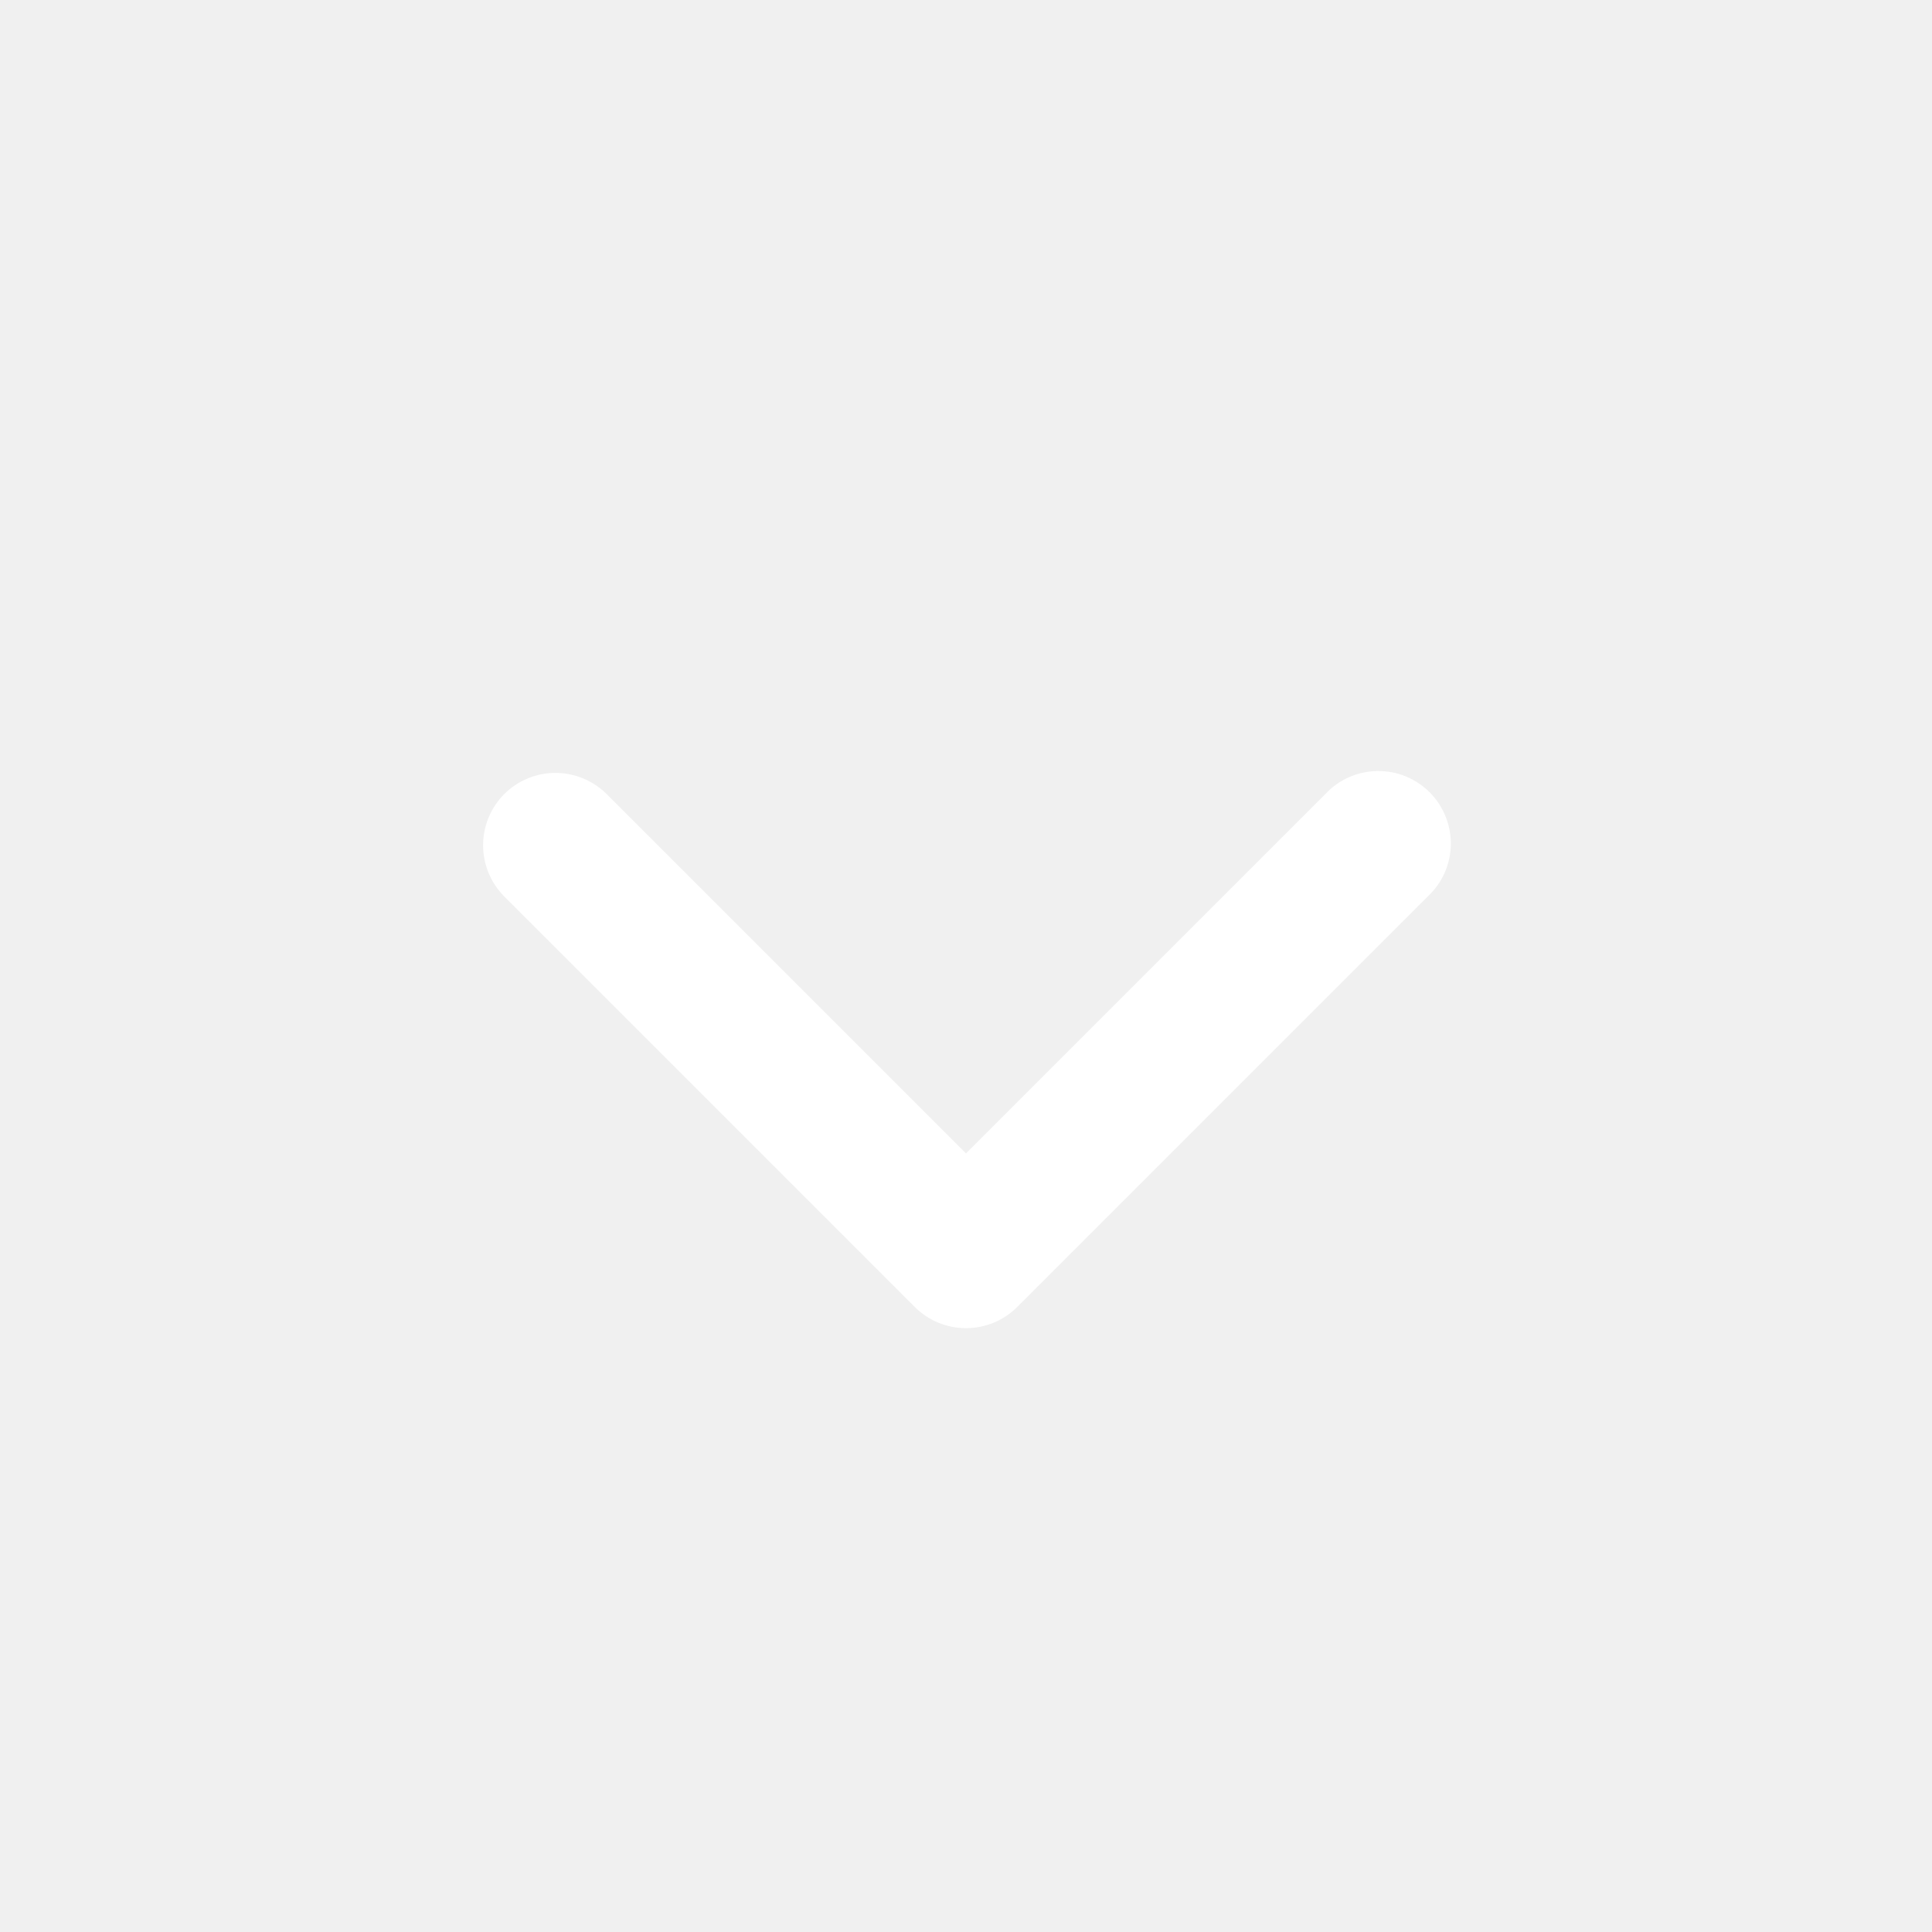
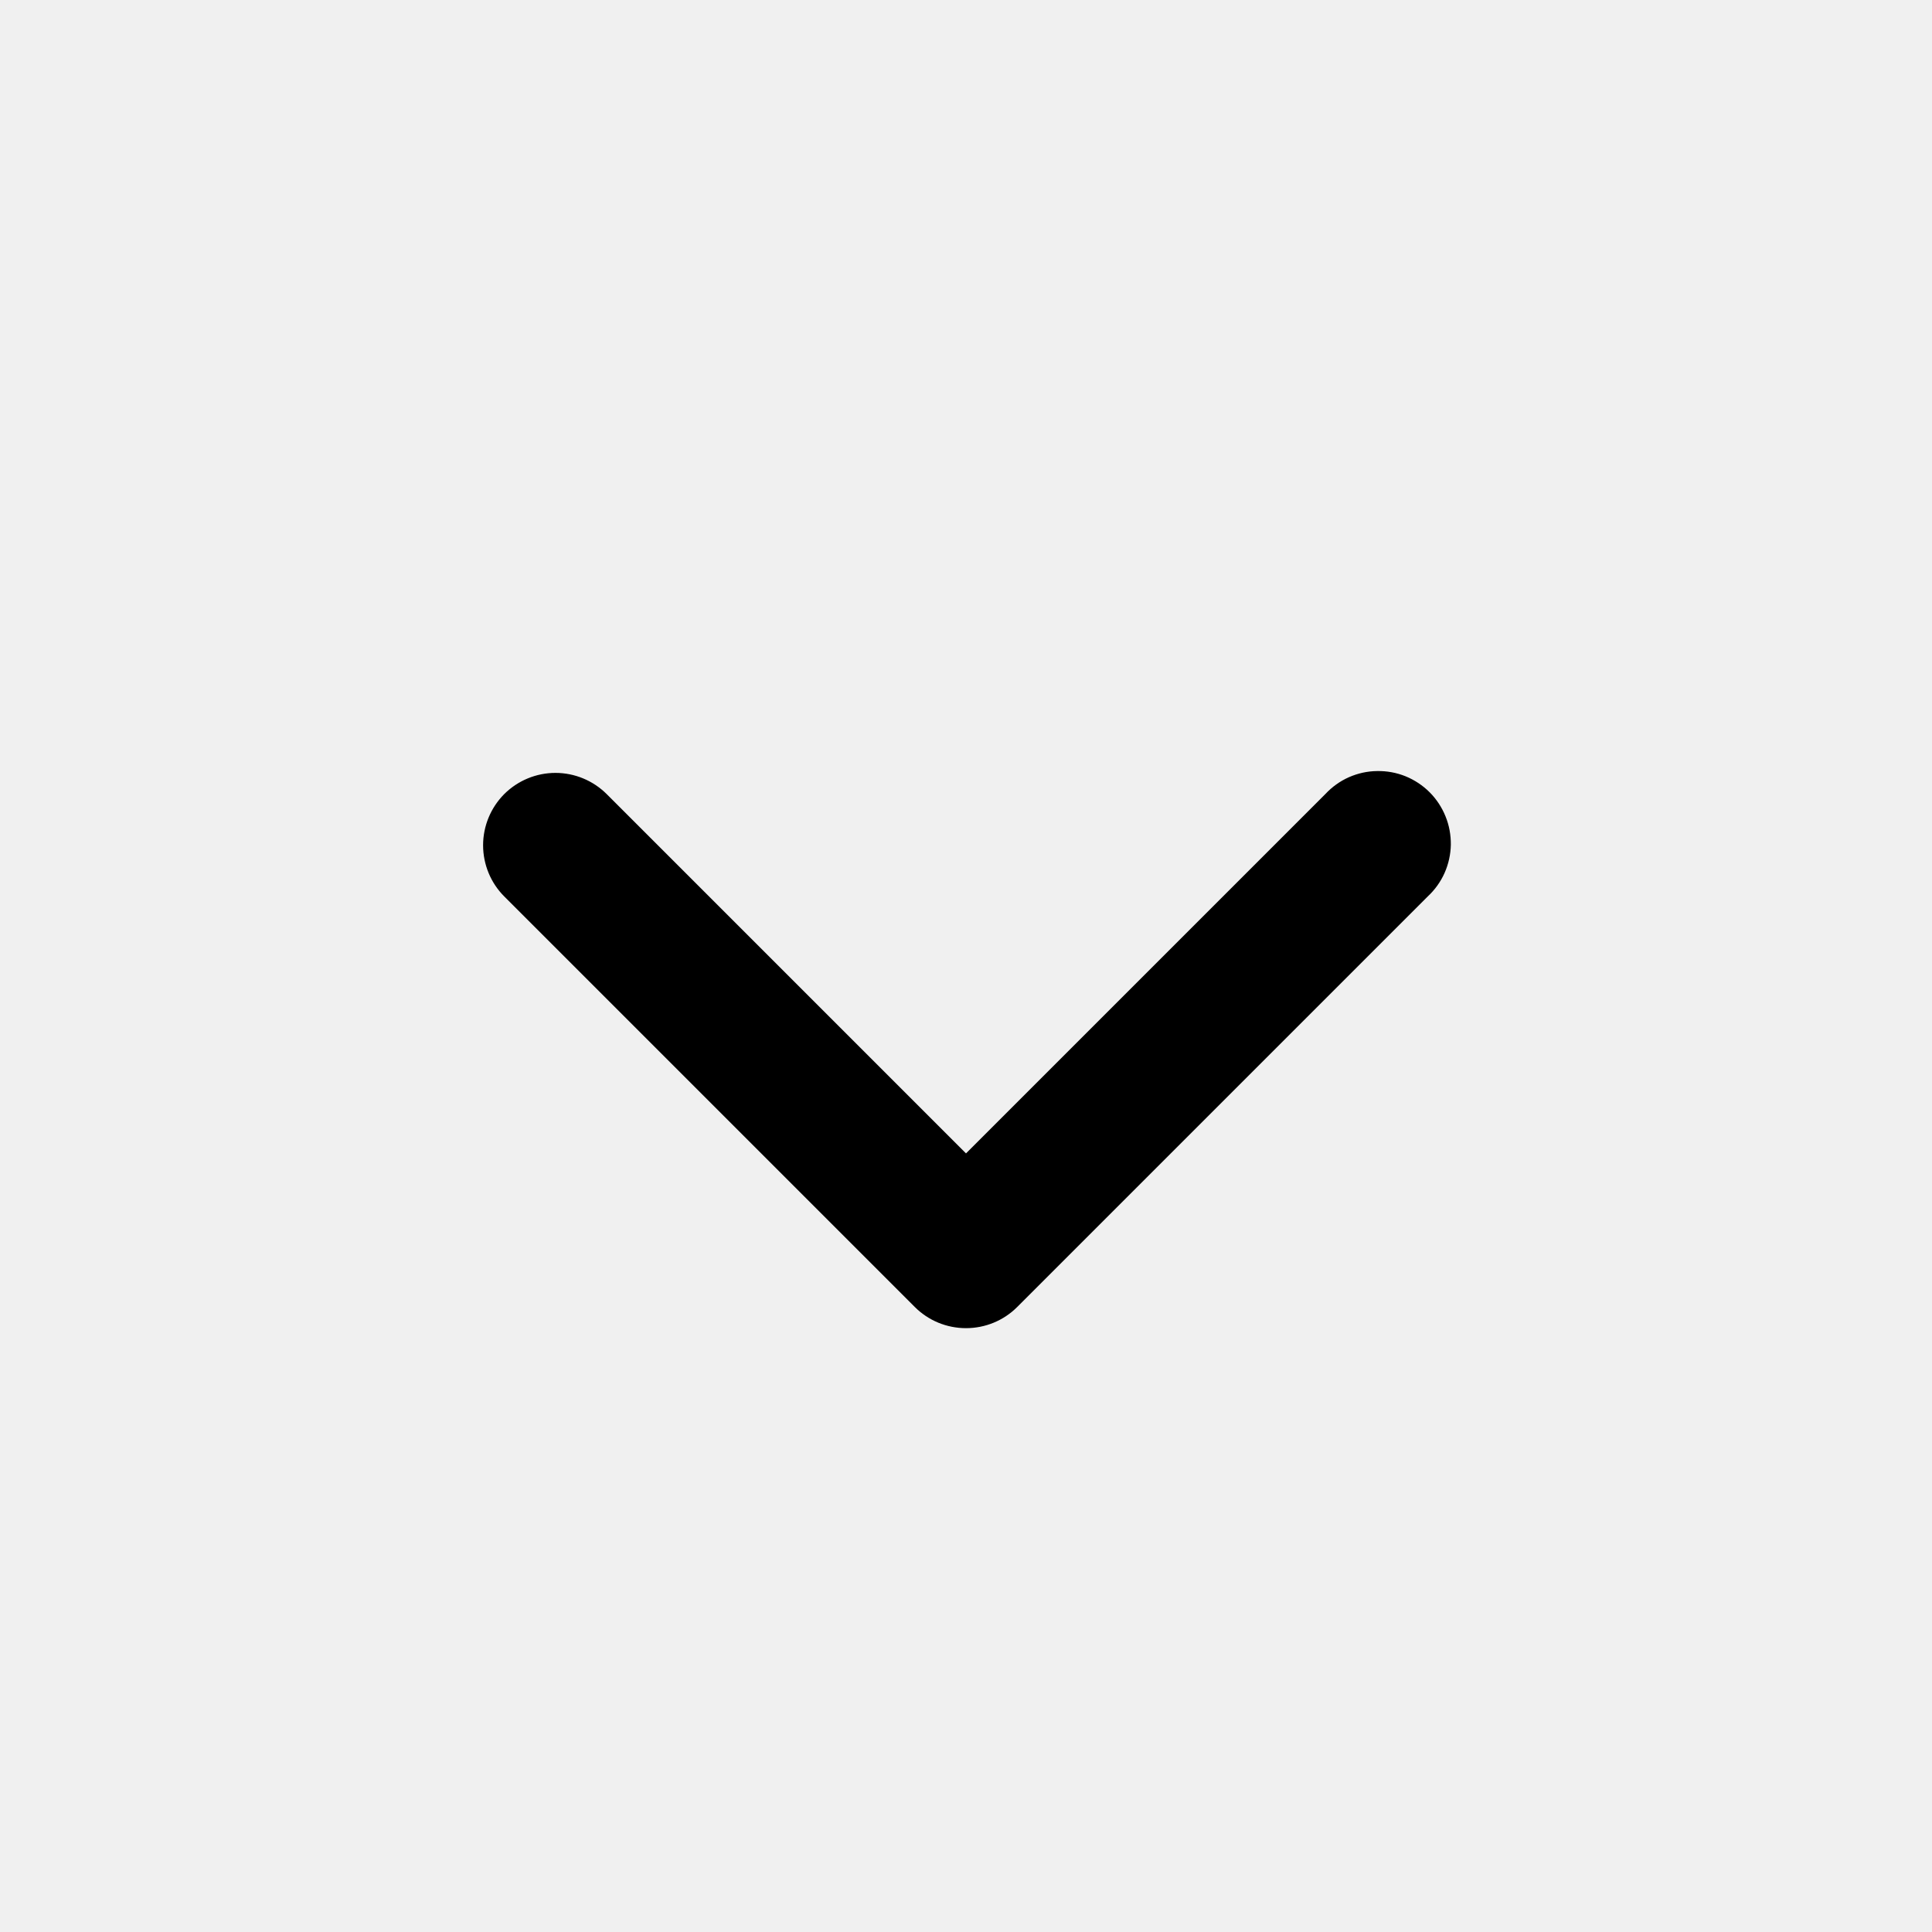
<svg xmlns="http://www.w3.org/2000/svg" width="20" height="20" viewBox="0 0 20 20" fill="none">
-   <path fill-rule="evenodd" clip-rule="evenodd" d="M5.22 8.22C5.361 8.08 5.551 8.001 5.75 8.001C5.949 8.001 6.139 8.08 6.28 8.22L10 11.94L13.72 8.22C13.789 8.146 13.871 8.087 13.963 8.046C14.056 8.005 14.155 7.983 14.255 7.982C14.356 7.98 14.456 7.998 14.55 8.036C14.643 8.074 14.728 8.13 14.799 8.201C14.87 8.272 14.926 8.357 14.964 8.451C15.002 8.544 15.02 8.644 15.019 8.745C15.017 8.845 14.995 8.945 14.954 9.037C14.913 9.129 14.854 9.211 14.78 9.28L10.53 13.53C10.389 13.671 10.199 13.749 10 13.749C9.801 13.749 9.611 13.671 9.47 13.53L5.22 9.28C5.08 9.14 5.001 8.949 5.001 8.75C5.001 8.551 5.08 8.361 5.22 8.22Z" fill="white" />
+   <path fill-rule="evenodd" clip-rule="evenodd" d="M5.22 8.22C5.361 8.08 5.551 8.001 5.75 8.001C5.949 8.001 6.139 8.08 6.28 8.22L10 11.94L13.72 8.22C13.789 8.146 13.871 8.087 13.963 8.046C14.056 8.005 14.155 7.983 14.255 7.982C14.356 7.98 14.456 7.998 14.55 8.036C14.643 8.074 14.728 8.13 14.799 8.201C14.87 8.272 14.926 8.357 14.964 8.451C15.002 8.544 15.02 8.644 15.019 8.745C15.017 8.845 14.995 8.945 14.954 9.037C14.913 9.129 14.854 9.211 14.78 9.28L10.53 13.53C10.389 13.671 10.199 13.749 10 13.749C9.801 13.749 9.611 13.671 9.47 13.53L5.22 9.28C5.08 9.14 5.001 8.949 5.001 8.75C5.001 8.551 5.08 8.361 5.22 8.22Z" fill="currentColor" />
</svg>
